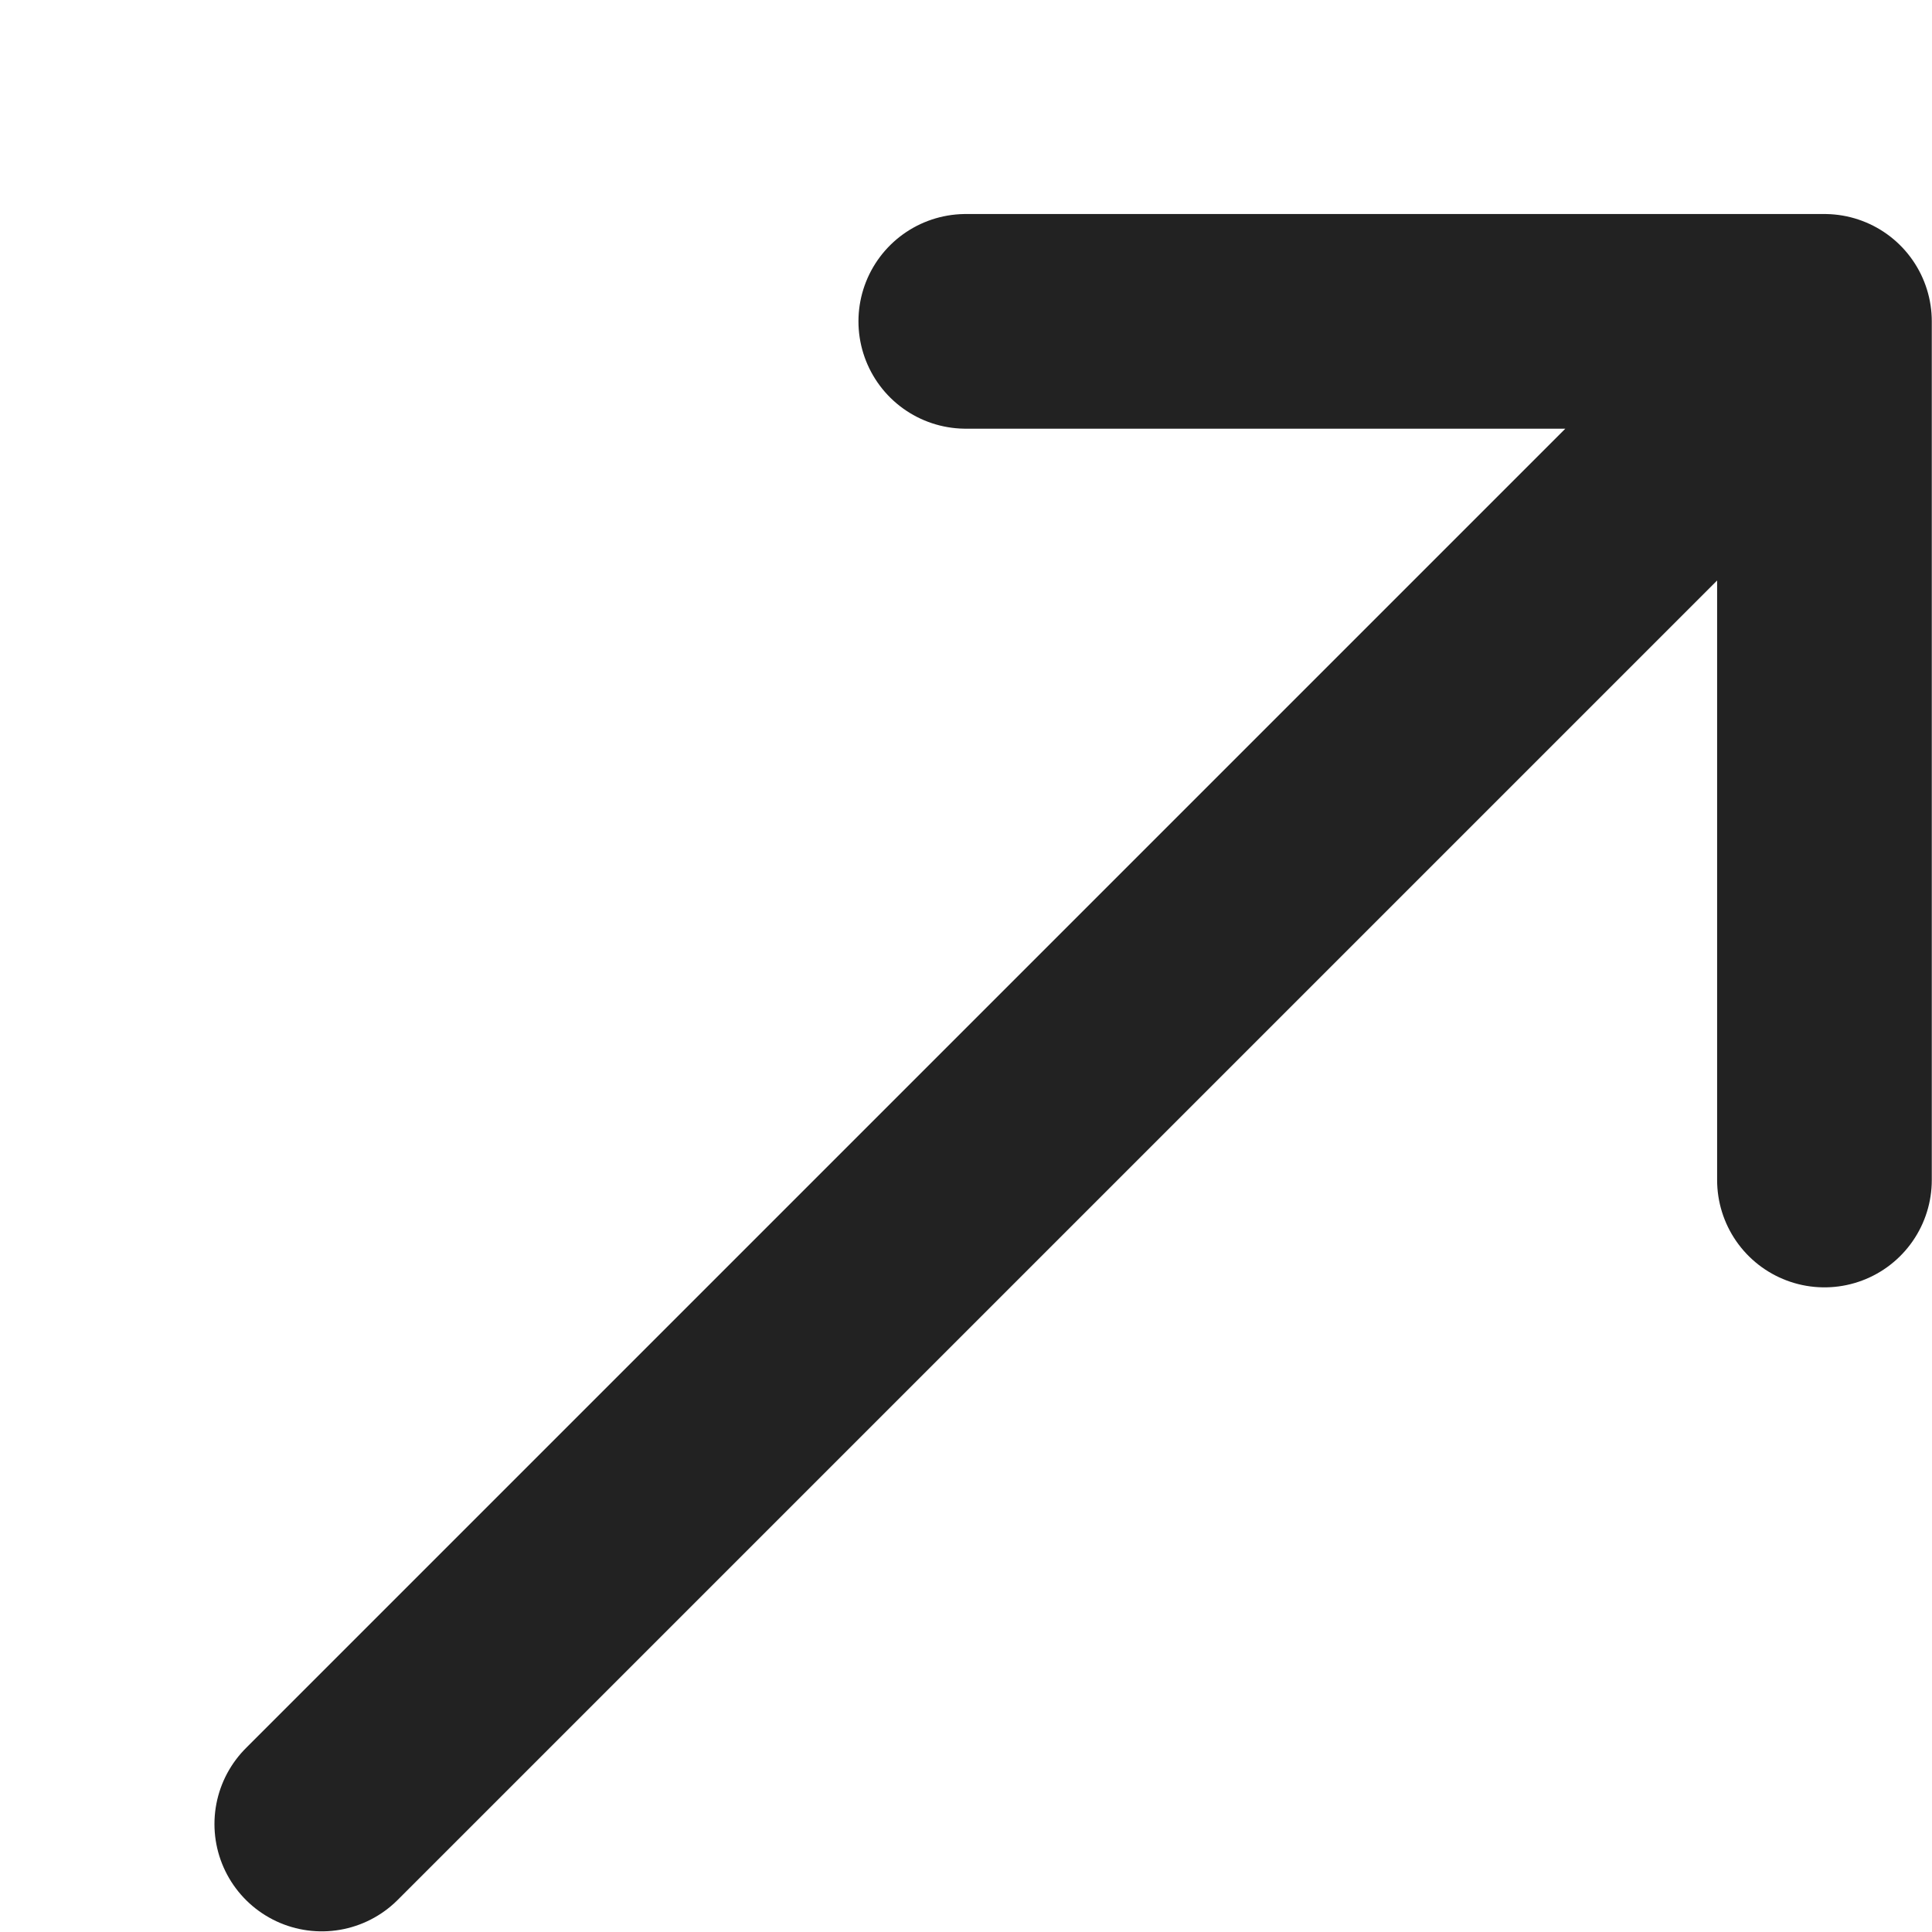
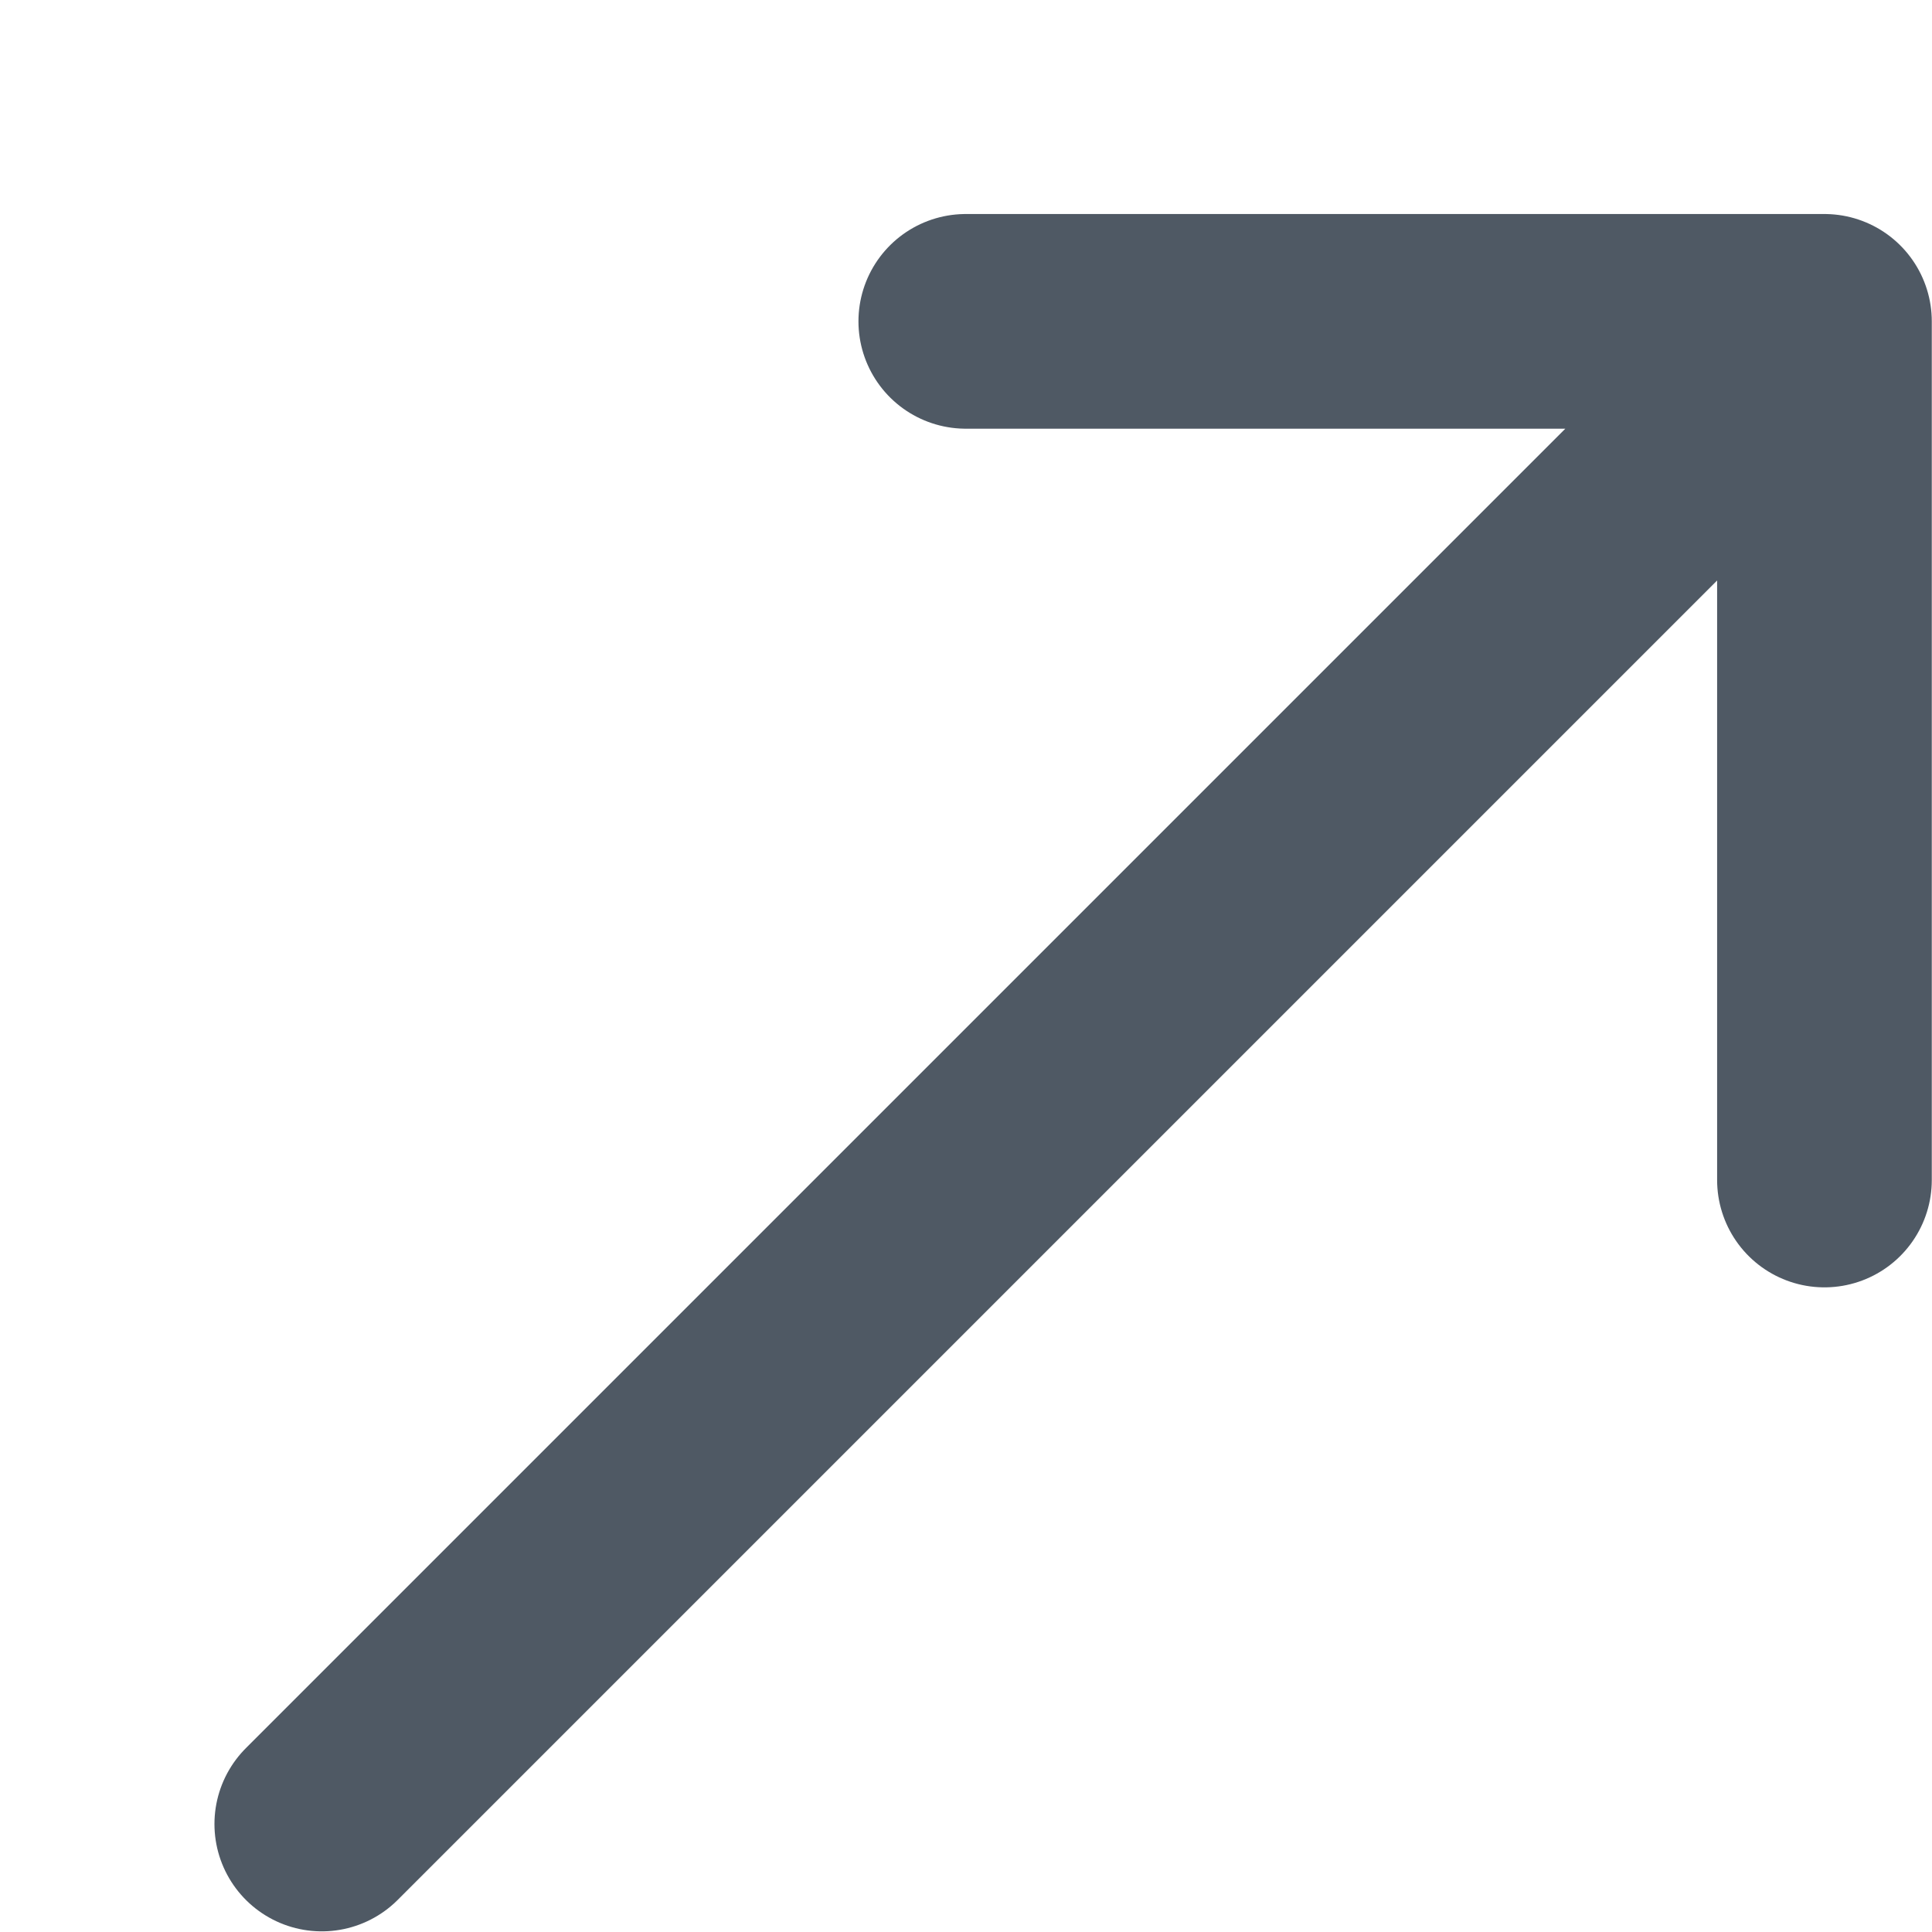
<svg xmlns="http://www.w3.org/2000/svg" width="16" height="16" viewBox="0 0 9 9">
-   <path d="M4.499 1.497h4v4m0-4l-7 7" fill="none" fill-rule="evenodd" stroke="#222" stroke-linecap="round" stroke-linejoin="round" />
+   <path d="M4.499 1.497h4v4m0-4l-7 7" fill="none" fill-rule="evenodd" stroke="#4f5964" stroke-linecap="round" stroke-linejoin="round" />
</svg>
